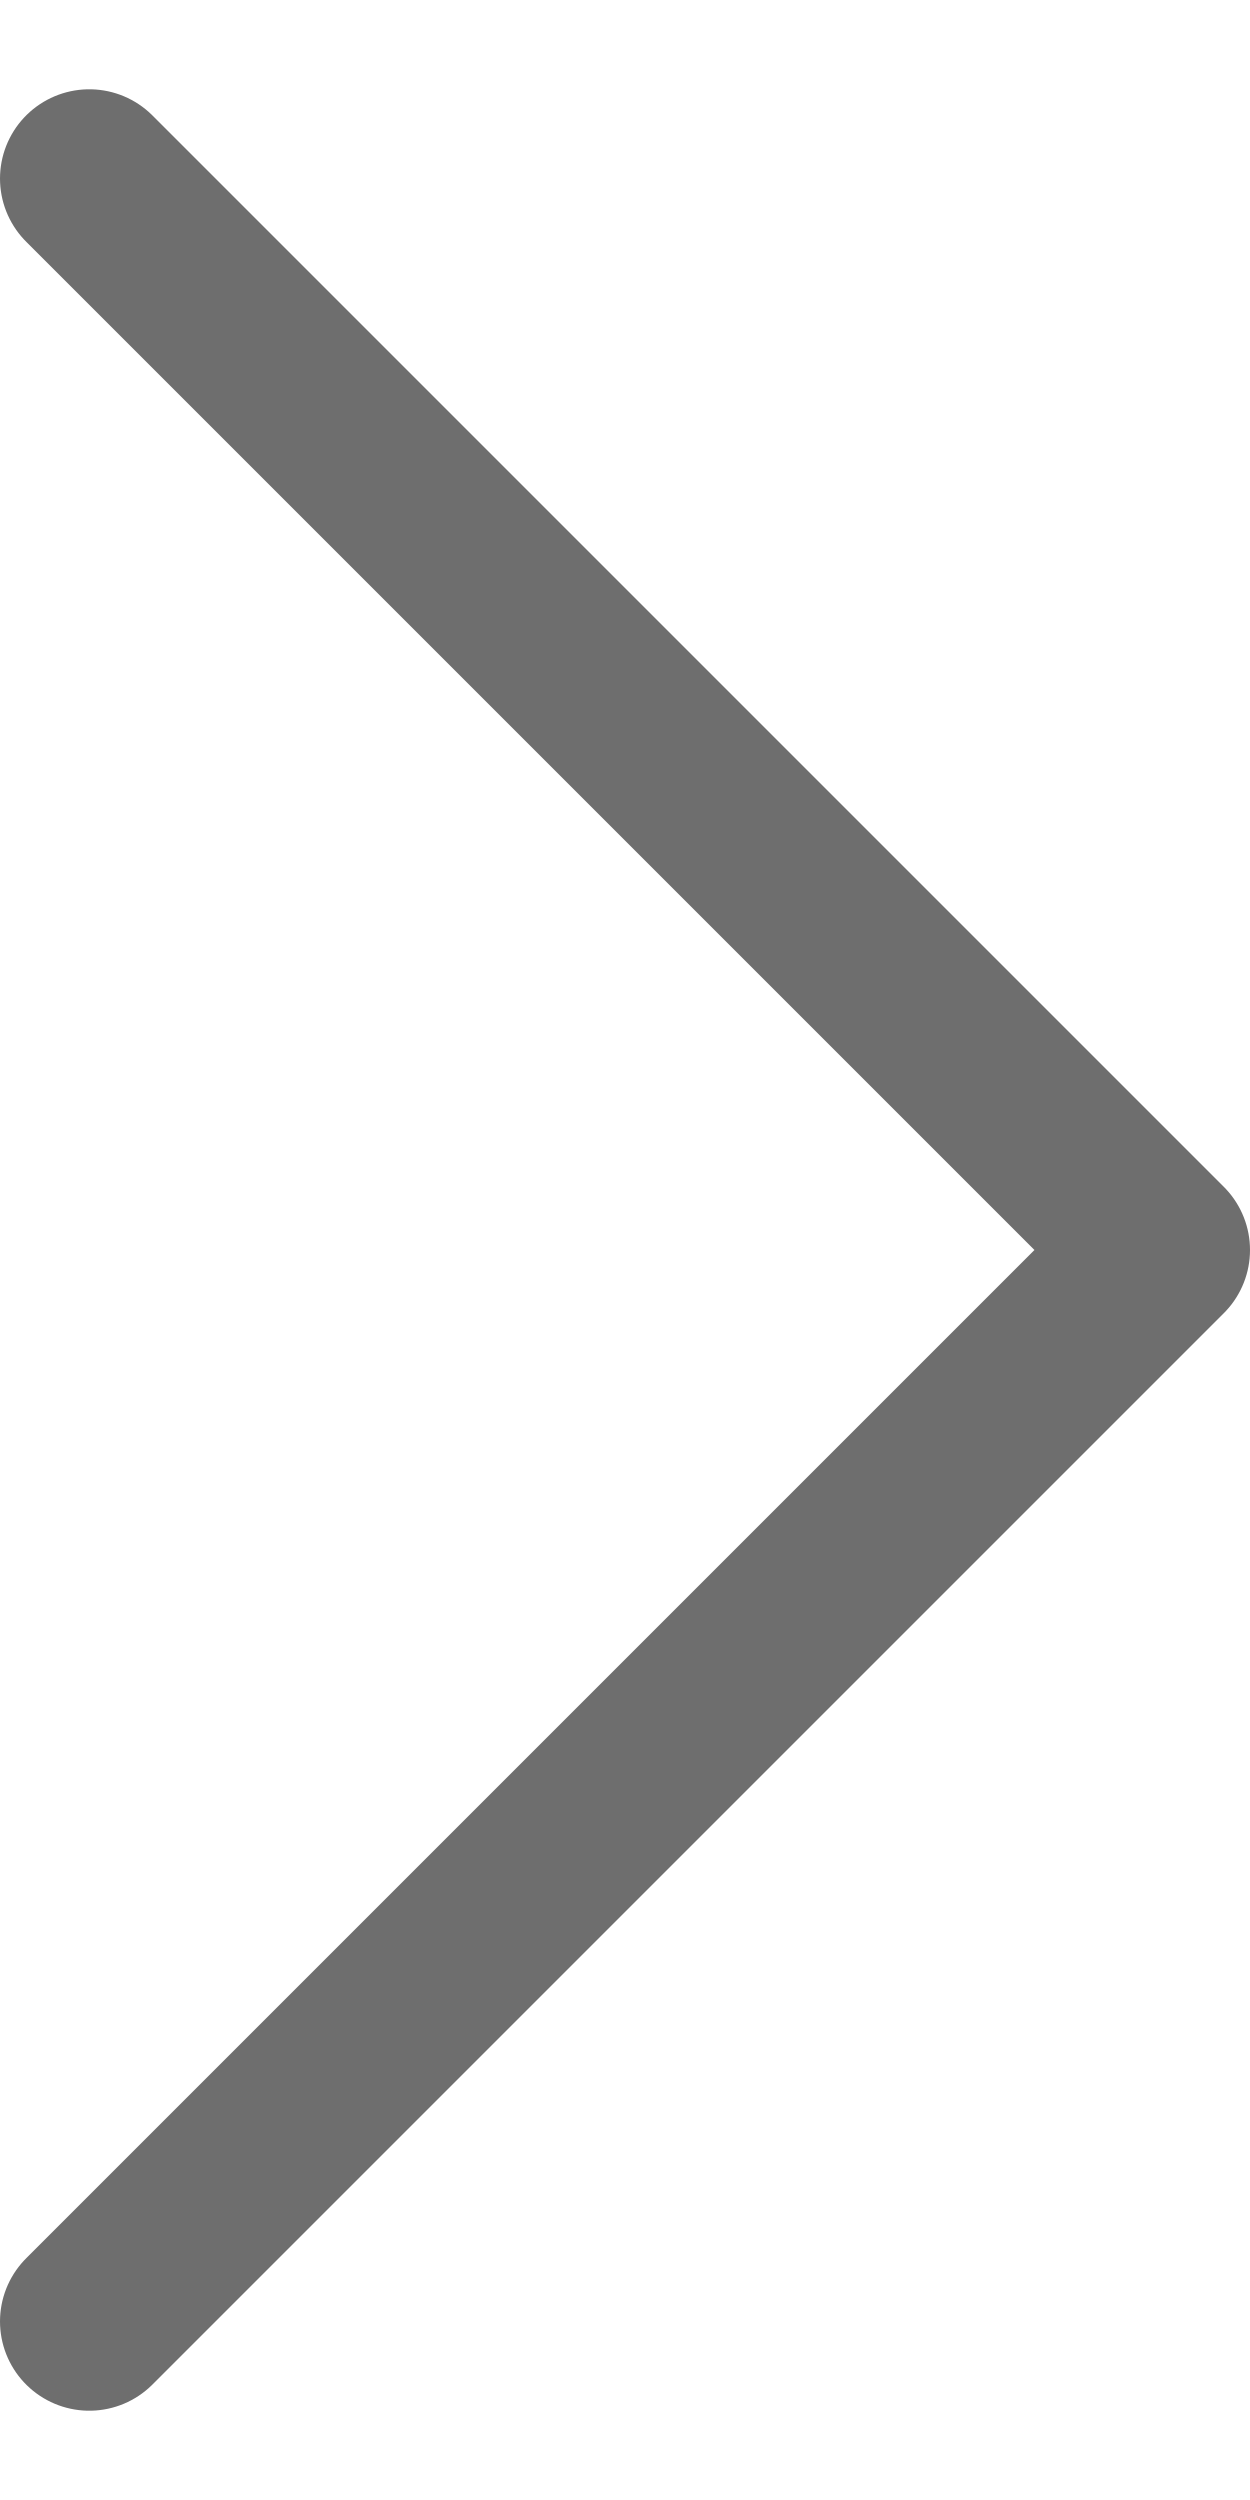
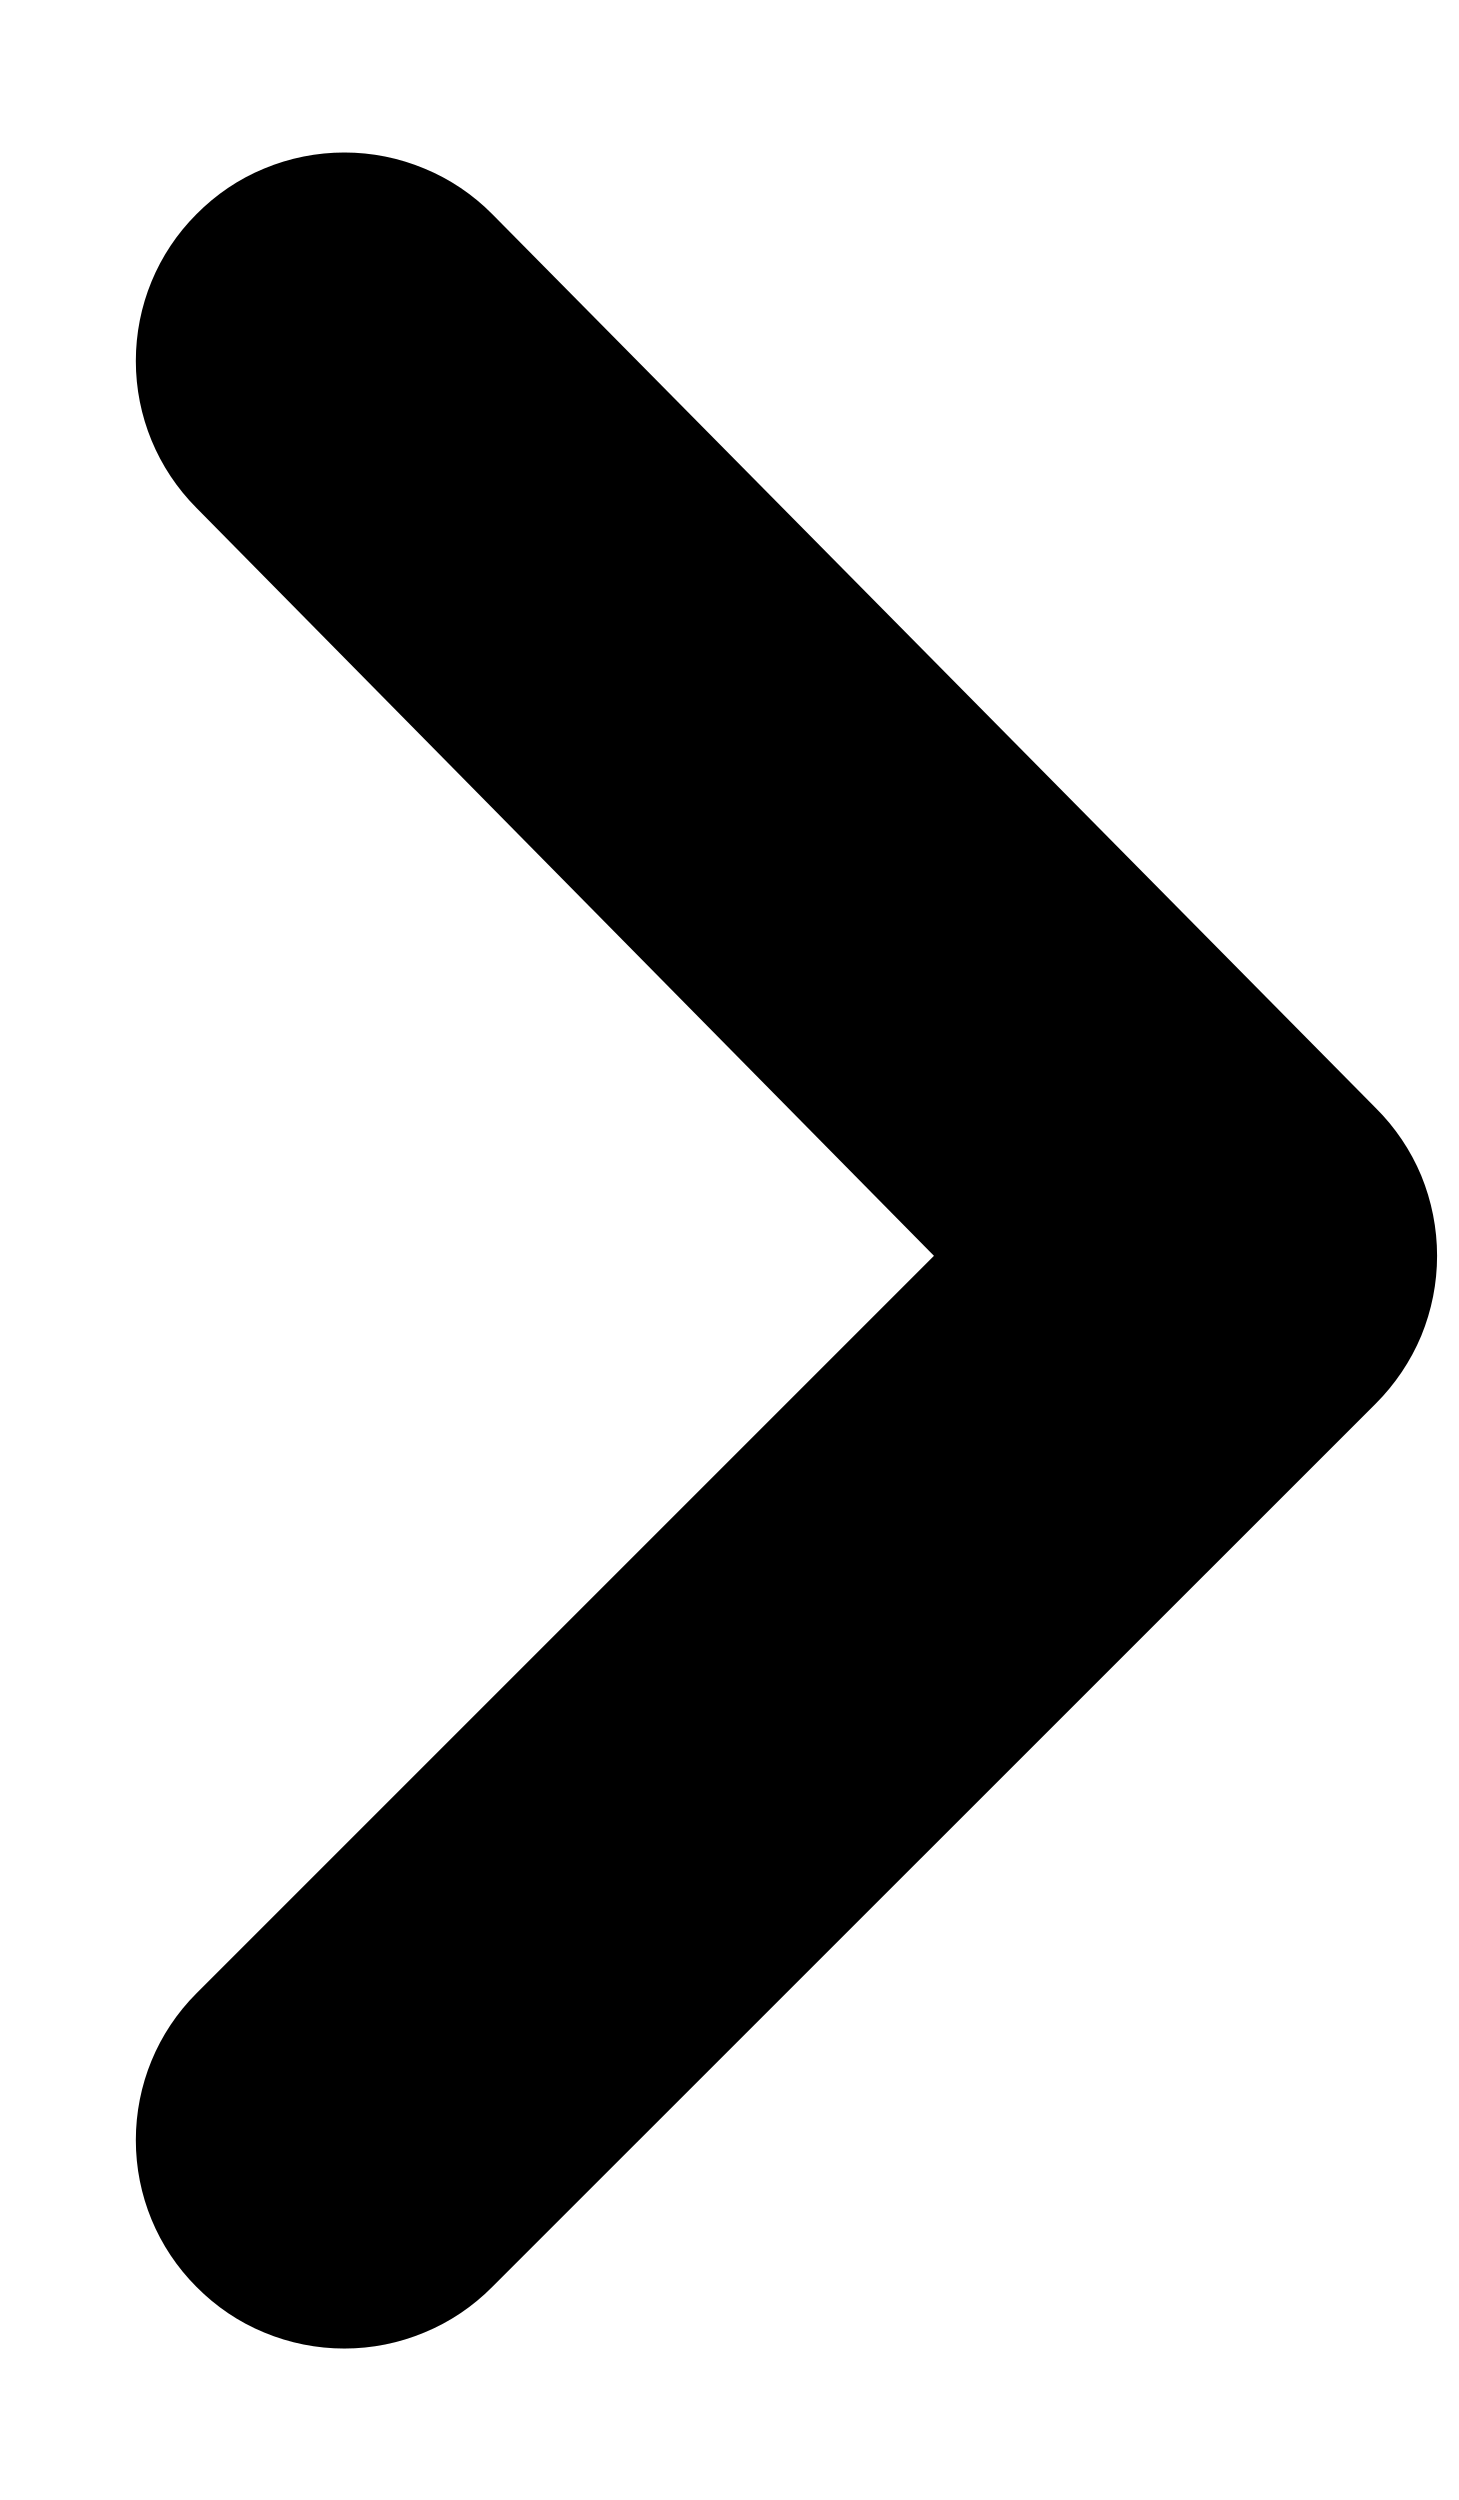
- <svg xmlns="http://www.w3.org/2000/svg" width="7" height="14" viewBox="0 0 7 14" fill="none">
-   <path d="M0.5 1L6.5 7L0.5 13" stroke="#6E6E6E" stroke-linecap="round" stroke-linejoin="round" />
+ <svg xmlns="http://www.w3.org/2000/svg" width="7" height="12" viewBox="0 0 7 12" fill="none">
+   <path d="M0.943 1.028C0.756 1.215 0.652 1.468 0.652 1.733C0.652 1.997 0.756 2.25 0.943 2.438L4.483 6.028L0.943 9.568C0.756 9.755 0.652 10.008 0.652 10.273C0.652 10.537 0.756 10.79 0.943 10.977C1.036 11.071 1.146 11.146 1.268 11.196C1.39 11.247 1.521 11.273 1.653 11.273C1.785 11.273 1.915 11.247 2.037 11.196C2.159 11.146 2.27 11.071 2.363 10.977L6.603 6.738C6.696 6.645 6.771 6.534 6.822 6.412C6.872 6.29 6.898 6.16 6.898 6.028C6.898 5.896 6.872 5.765 6.822 5.643C6.771 5.521 6.696 5.41 6.603 5.318L2.363 1.028C2.27 0.934 2.159 0.859 2.037 0.809C1.915 0.758 1.785 0.732 1.653 0.732C1.521 0.732 1.39 0.758 1.268 0.809C1.146 0.859 1.036 0.934 0.943 1.028Z" fill="black" />
</svg>
